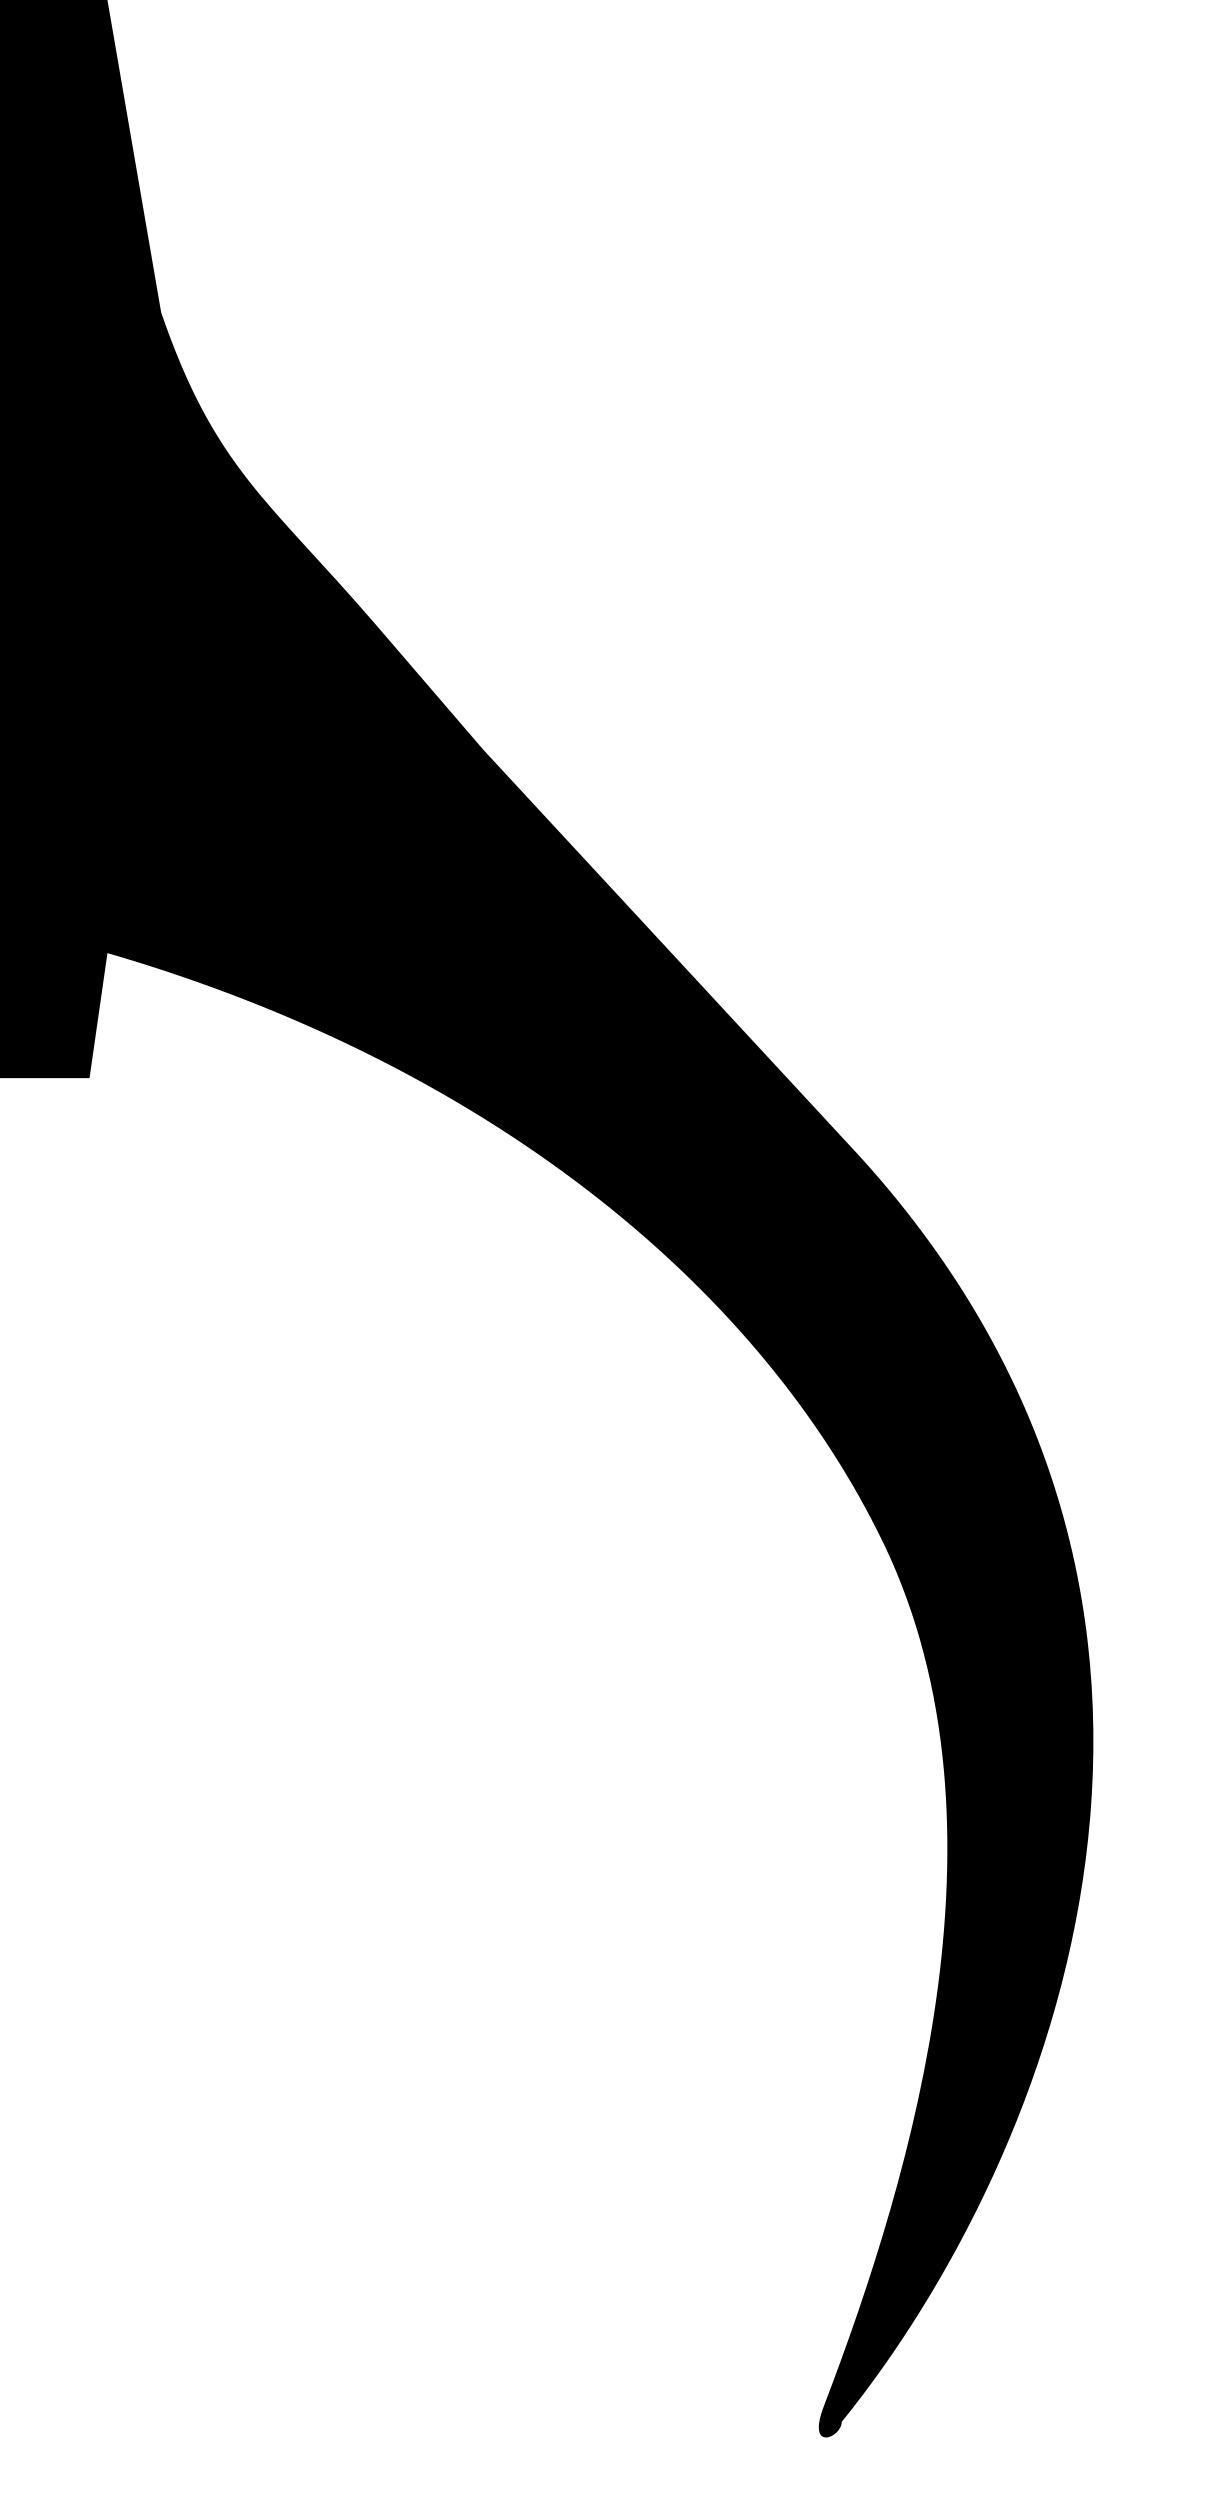
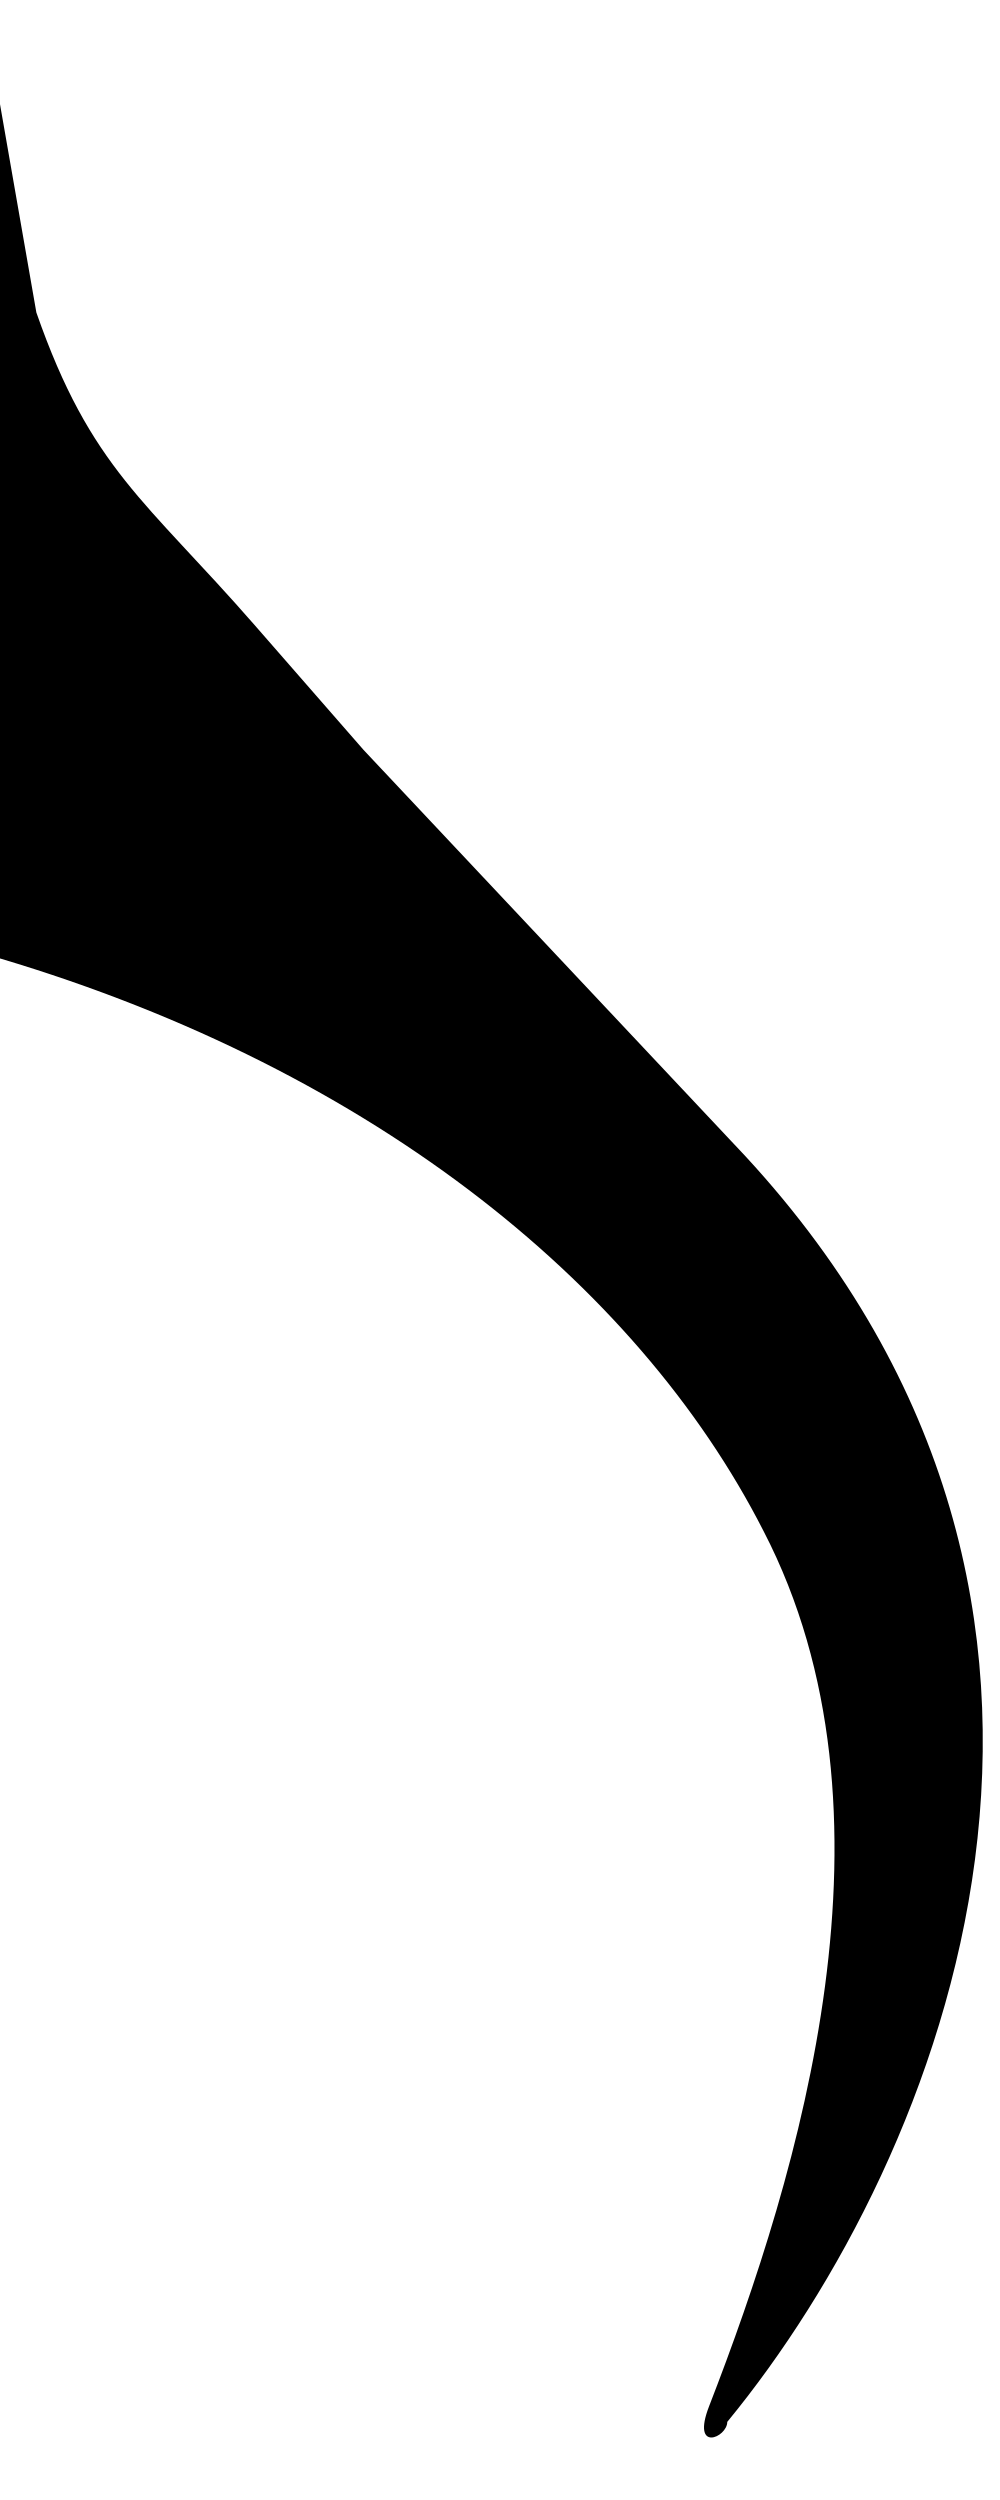
- <svg xmlns="http://www.w3.org/2000/svg" preserveAspectRatio="none" viewBox="-0.7 0 6.84 16" width="7.84" height="16">
+ <svg xmlns="http://www.w3.org/2000/svg" preserveAspectRatio="none" viewBox="0 0 5.5 16" width="80" height="200">
  <path d="     M3.9,15.4c0.5-1.5,1.1-3.8,0.3-5.6C3.5,8.2,2,6.8-0.1,6.1l-0.1,0.8h-0.5V0h0.6l0.3,2c0.3,1,0.6,1.2,1.2,2L2,4.8l2.1,2.6  c2.3,2.9,1.1,6.4-0.1,8.1C4,15.6,3.8,15.7,3.9,15.4z   " fill="black" />
</svg>
